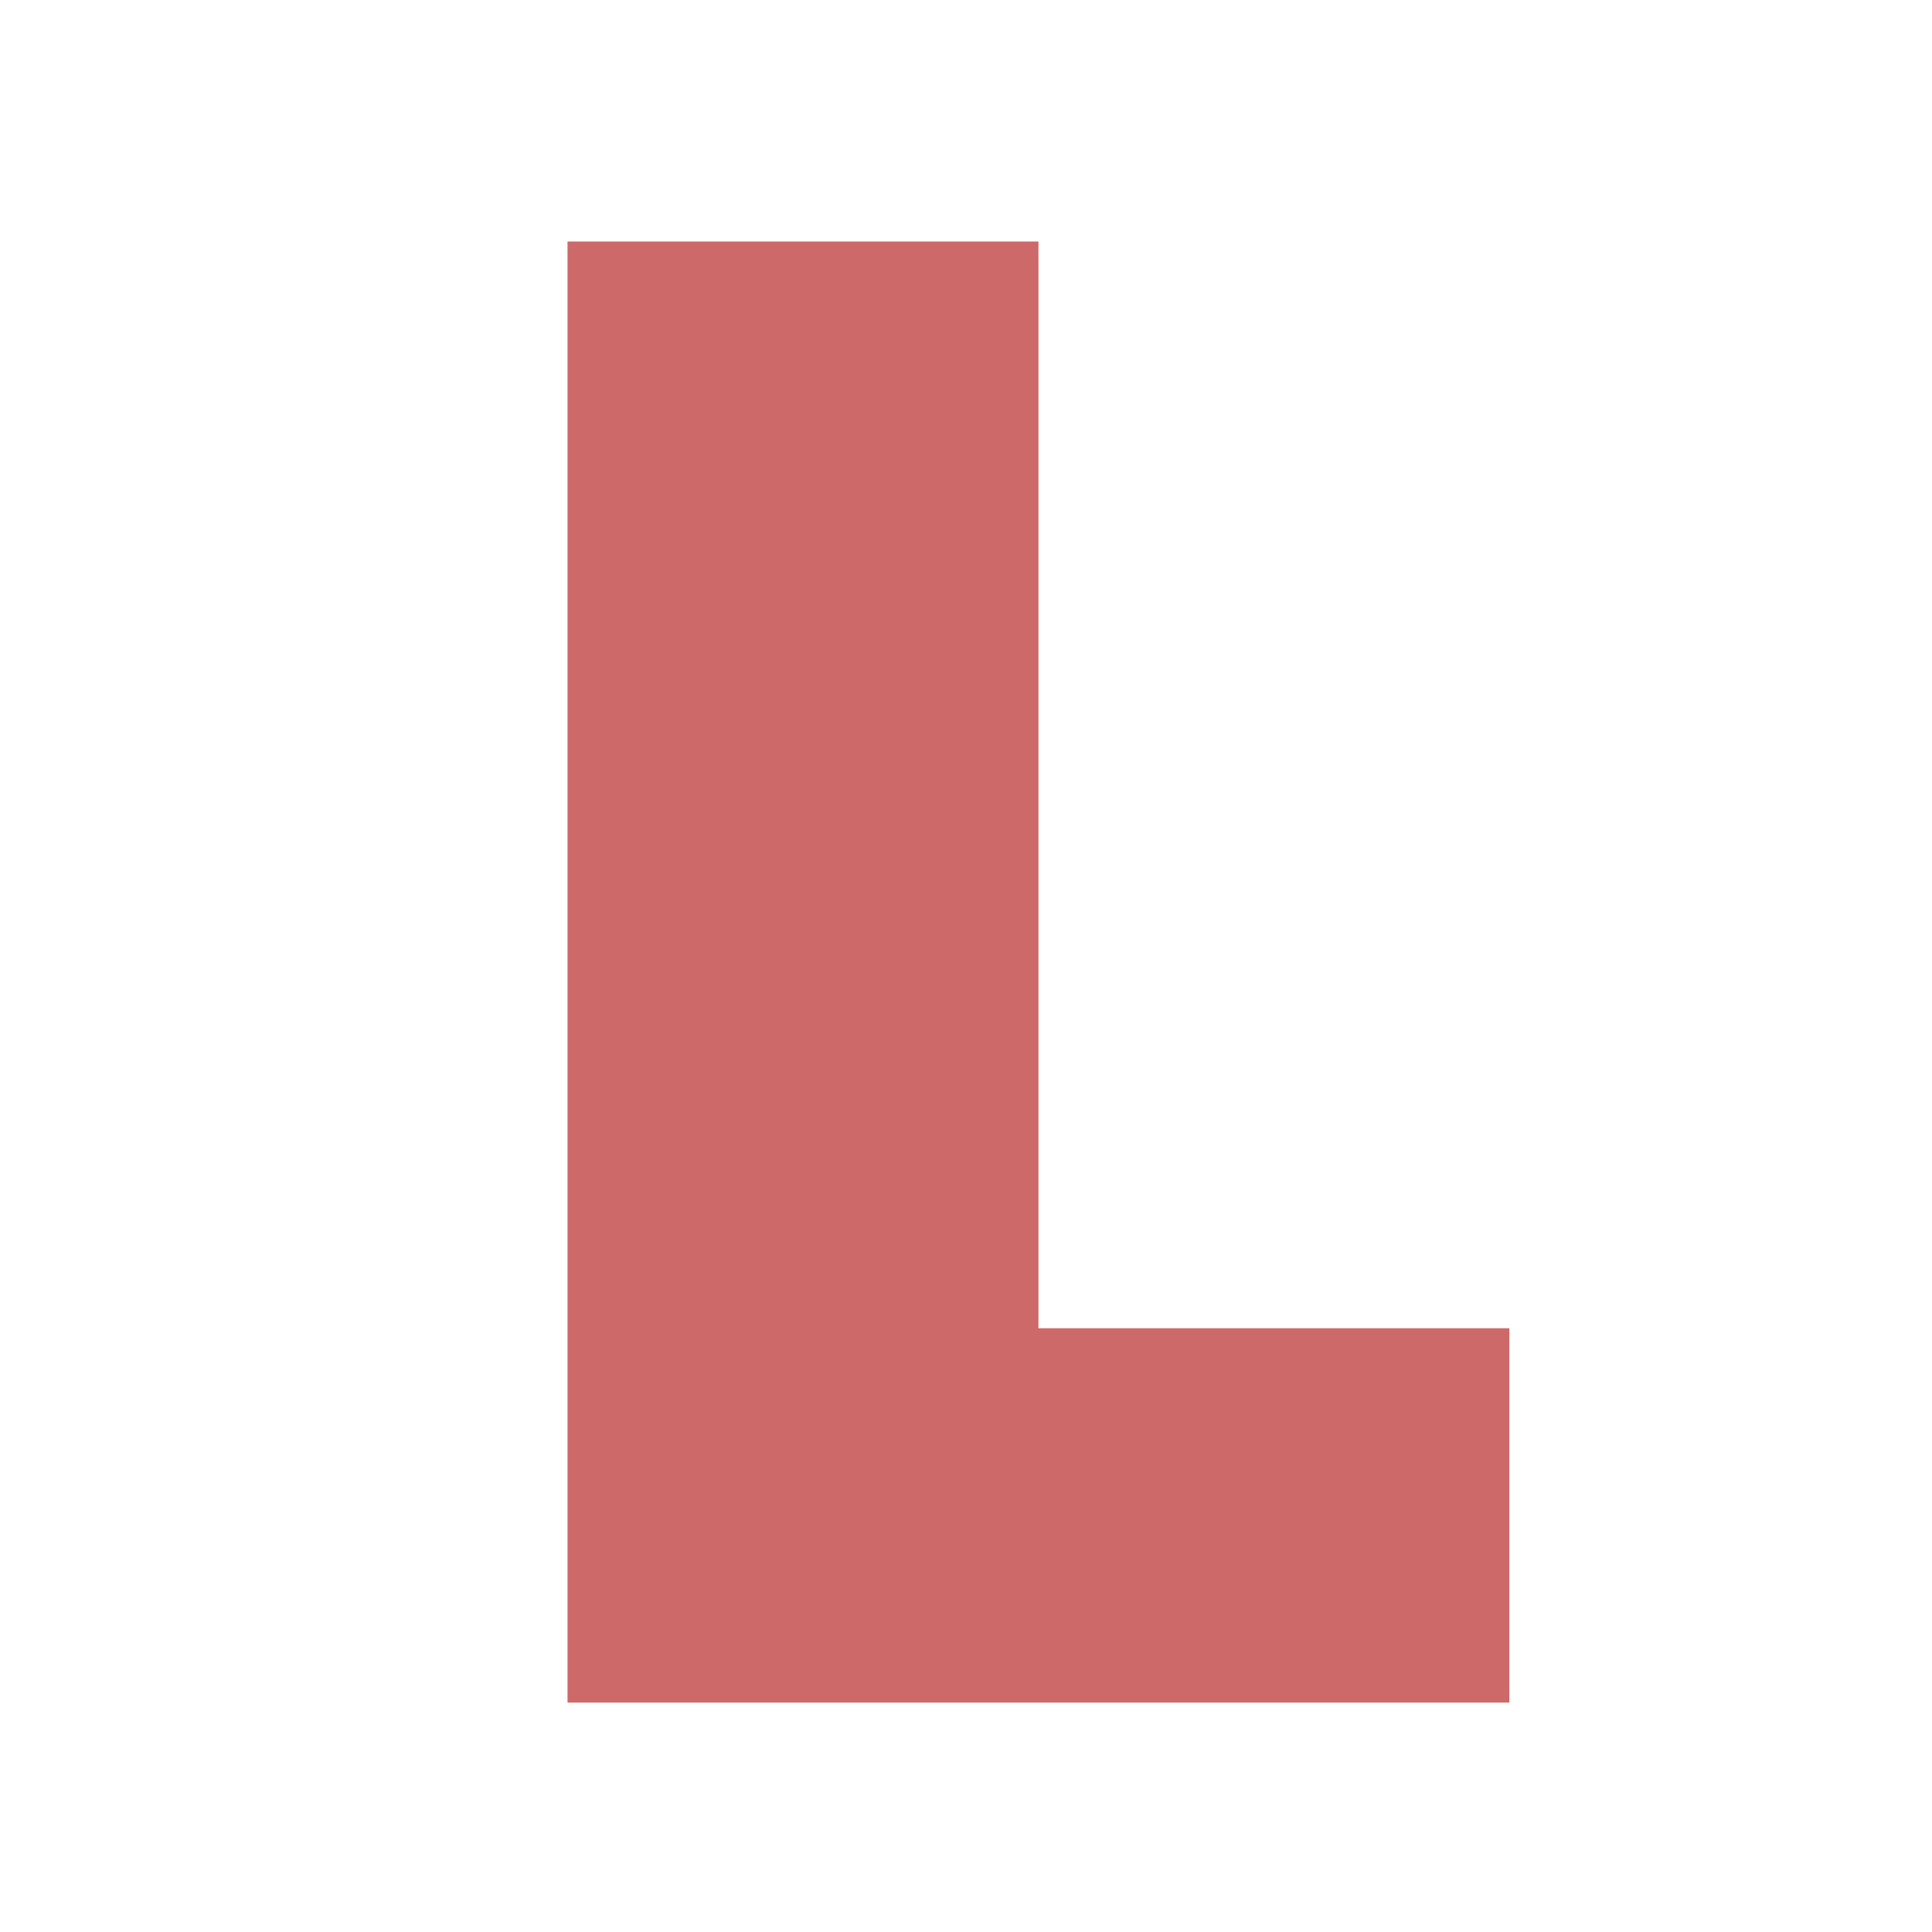
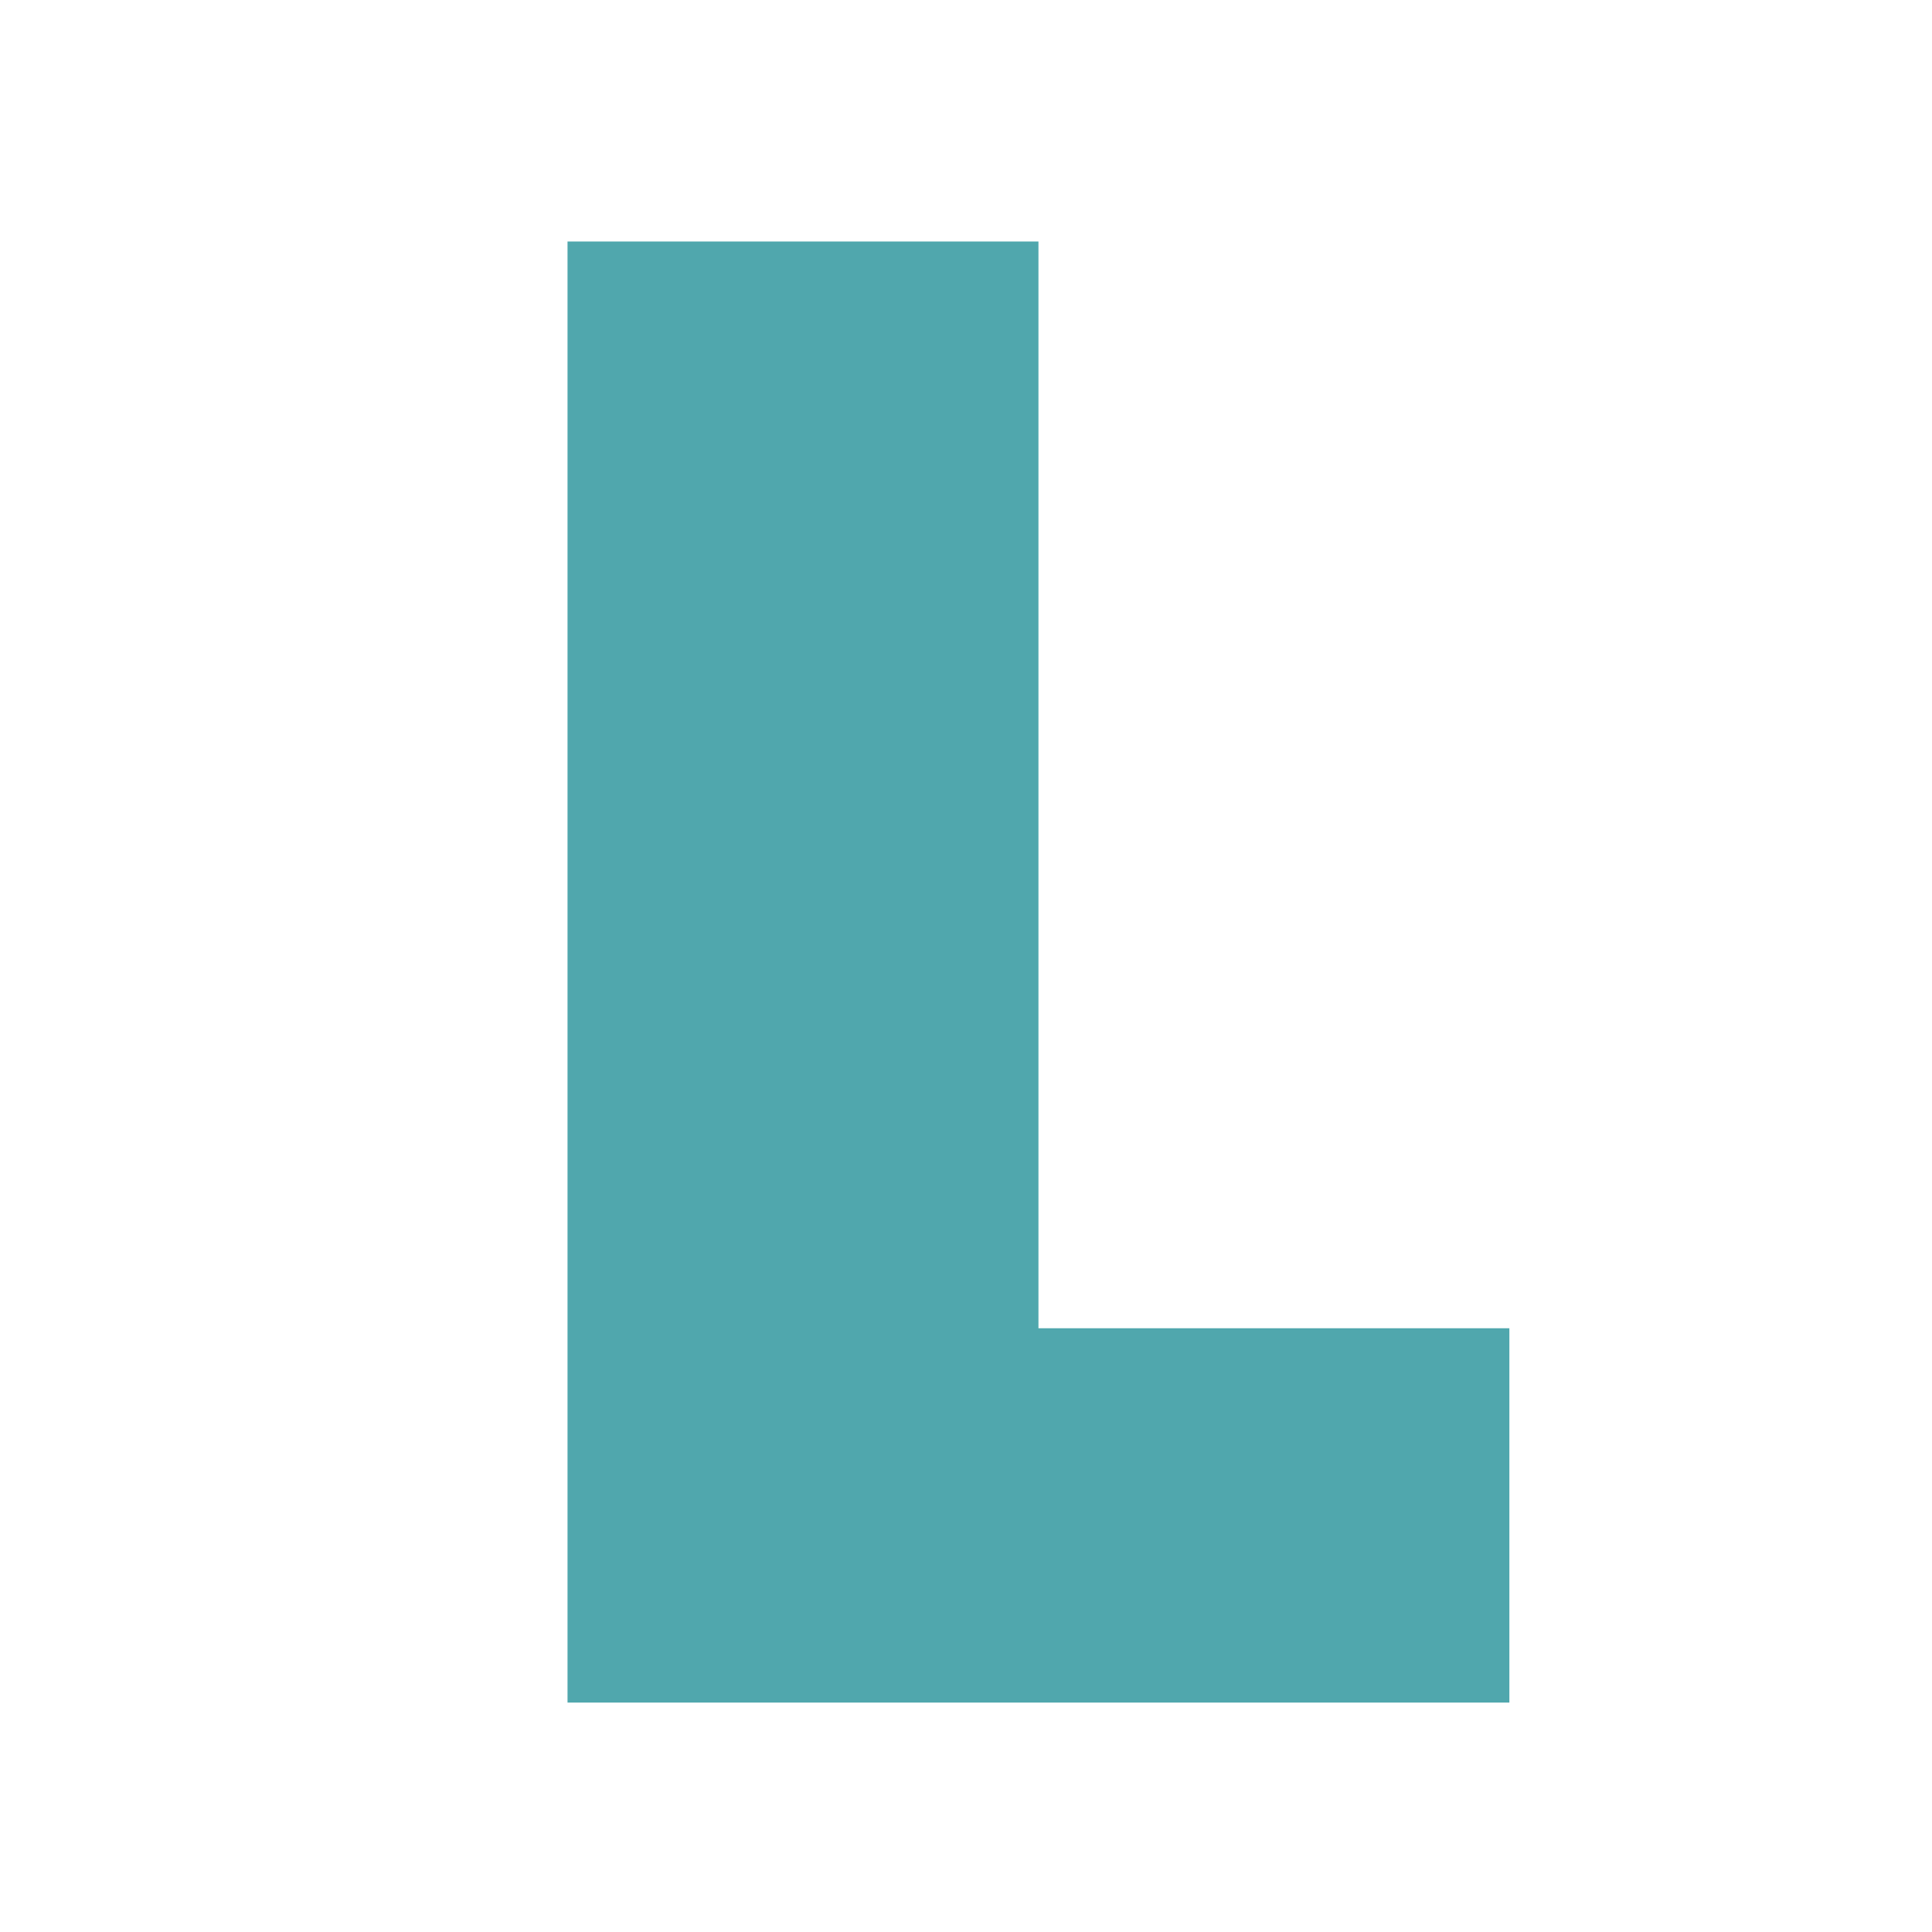
<svg xmlns="http://www.w3.org/2000/svg" version="1.1" id="Layer_1" x="0px" y="0px" viewBox="0 0 16 16" style="enable-background:new 0 0 16 16;" xml:space="preserve">
  <style type="text/css">
- 	.st0{fill:#CE6969;}
+ 	.st0{fill:#50a7ad;}
</style>
  <g>
    <path class="st0" d="M12.4,14.1H4.7V2h3.9v9h3.9v3.1H12.4z" />
  </g>
</svg>
